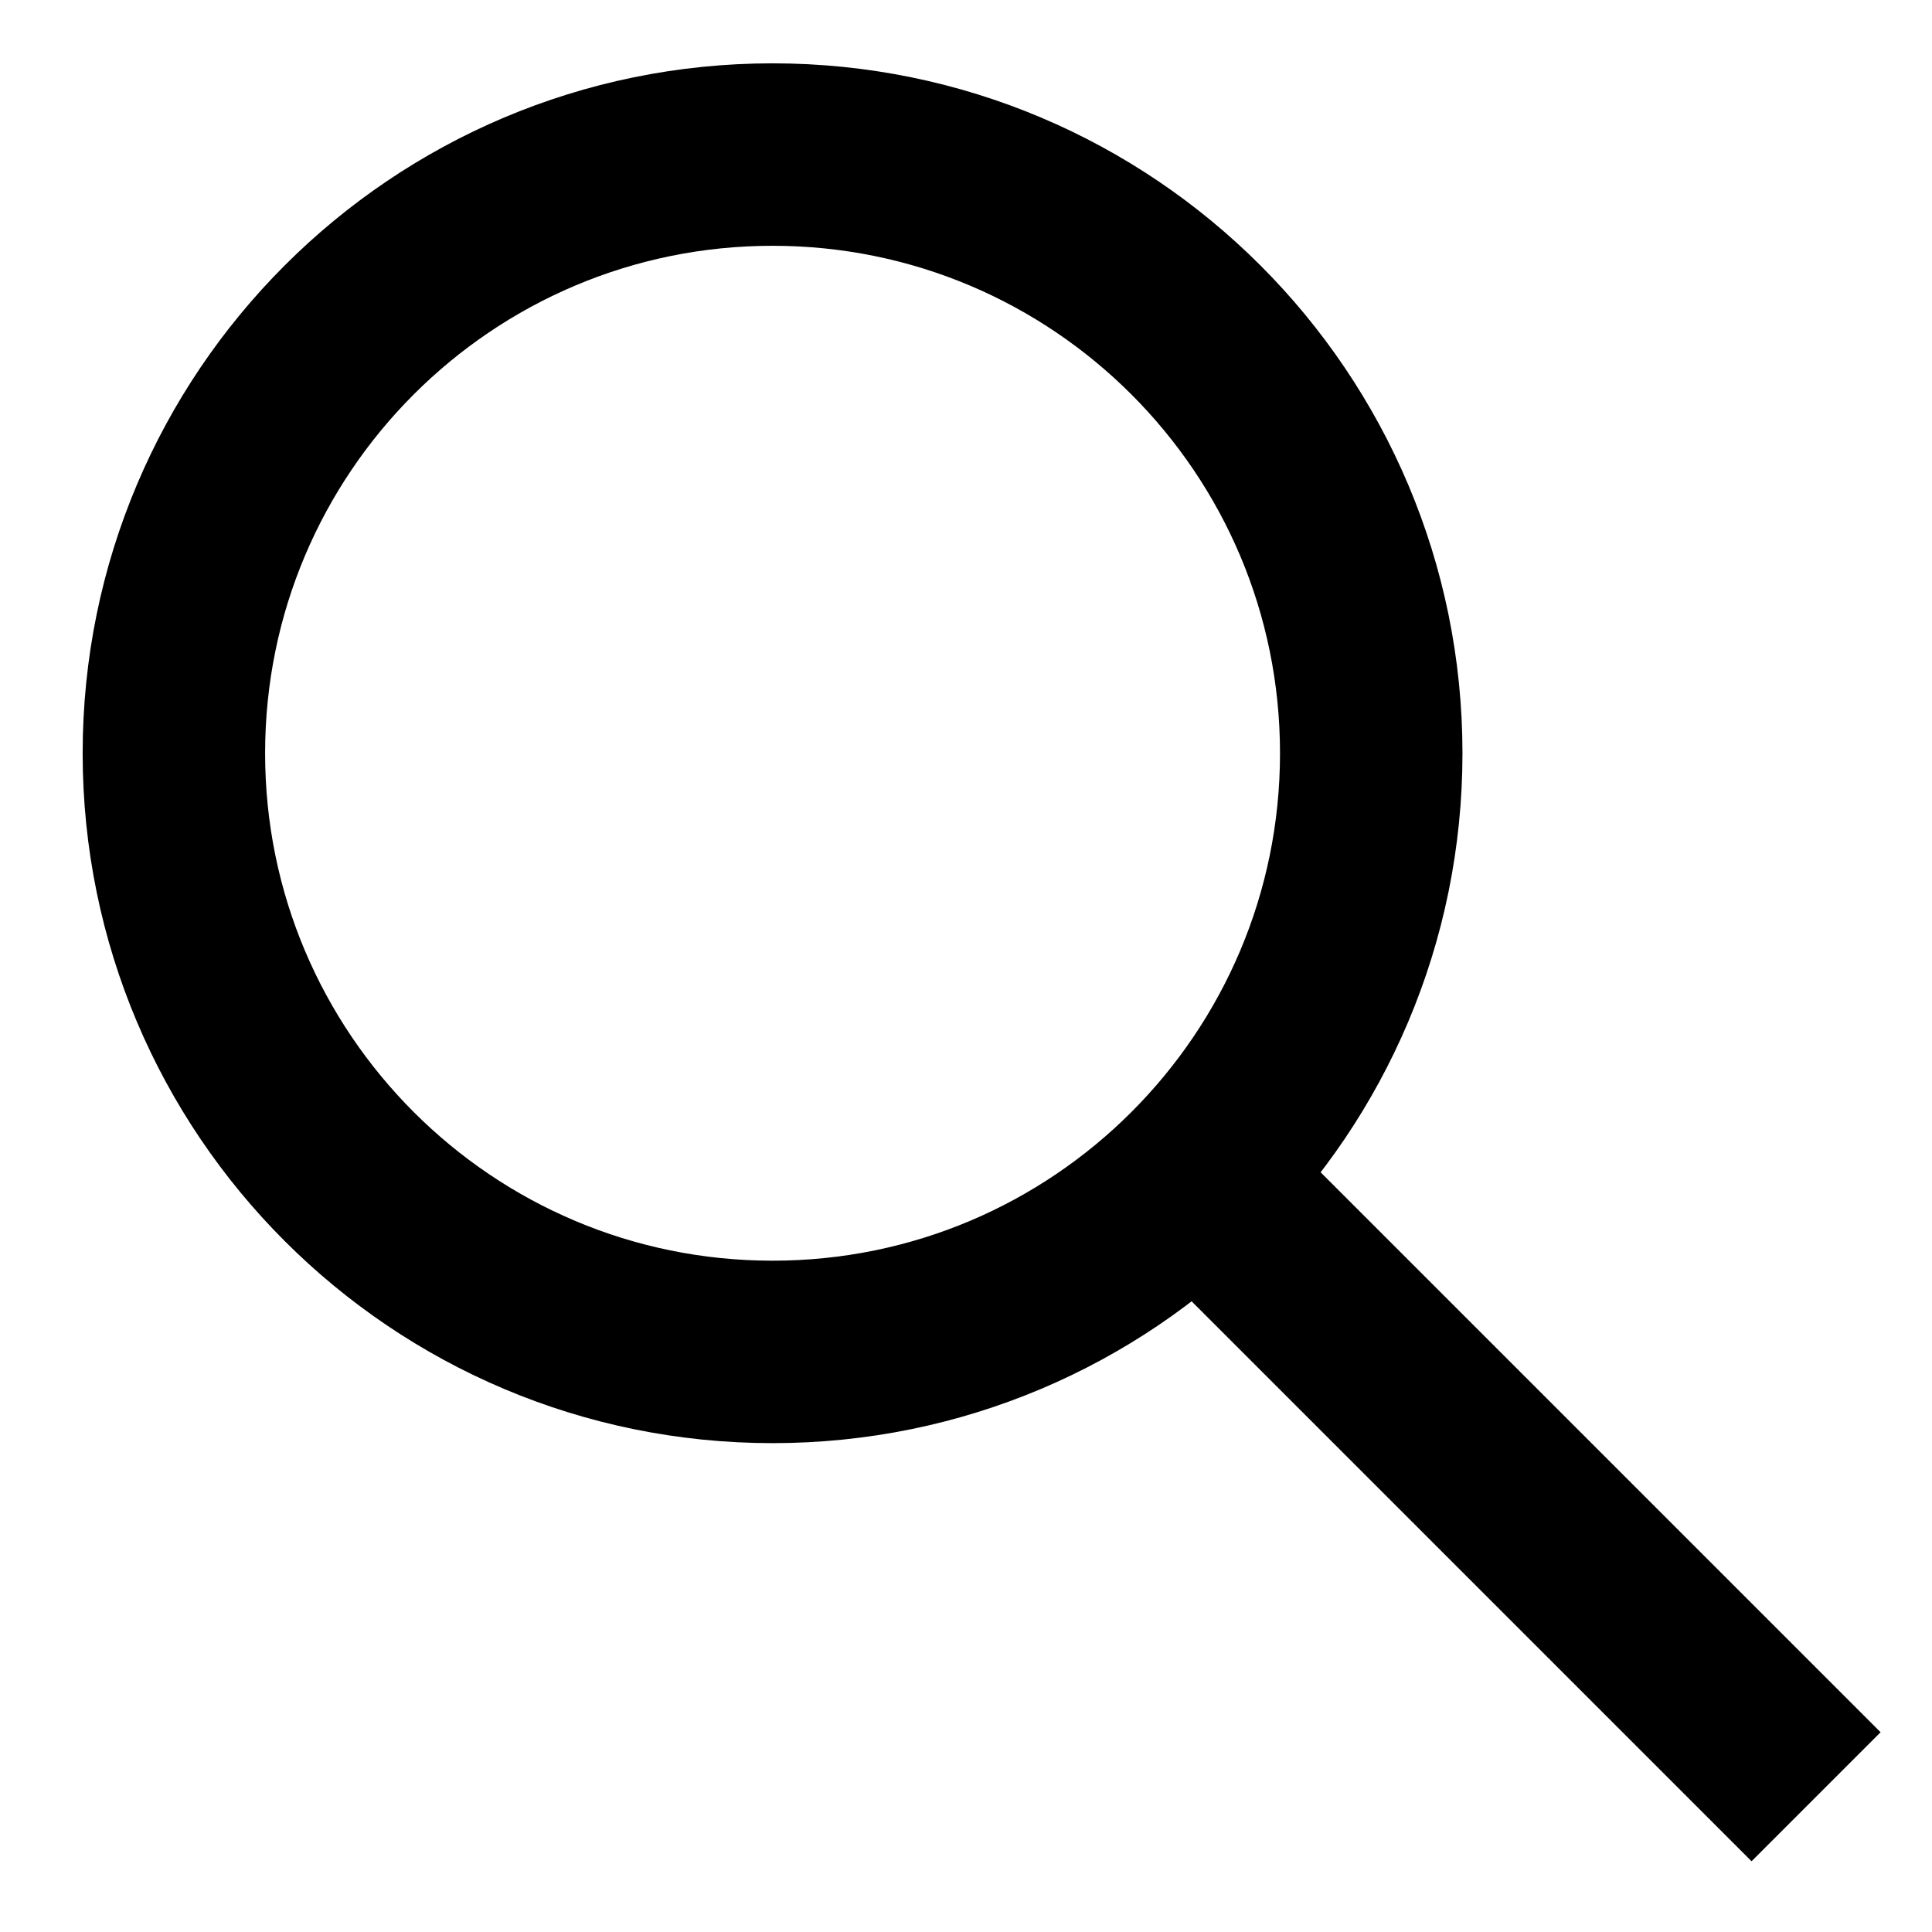
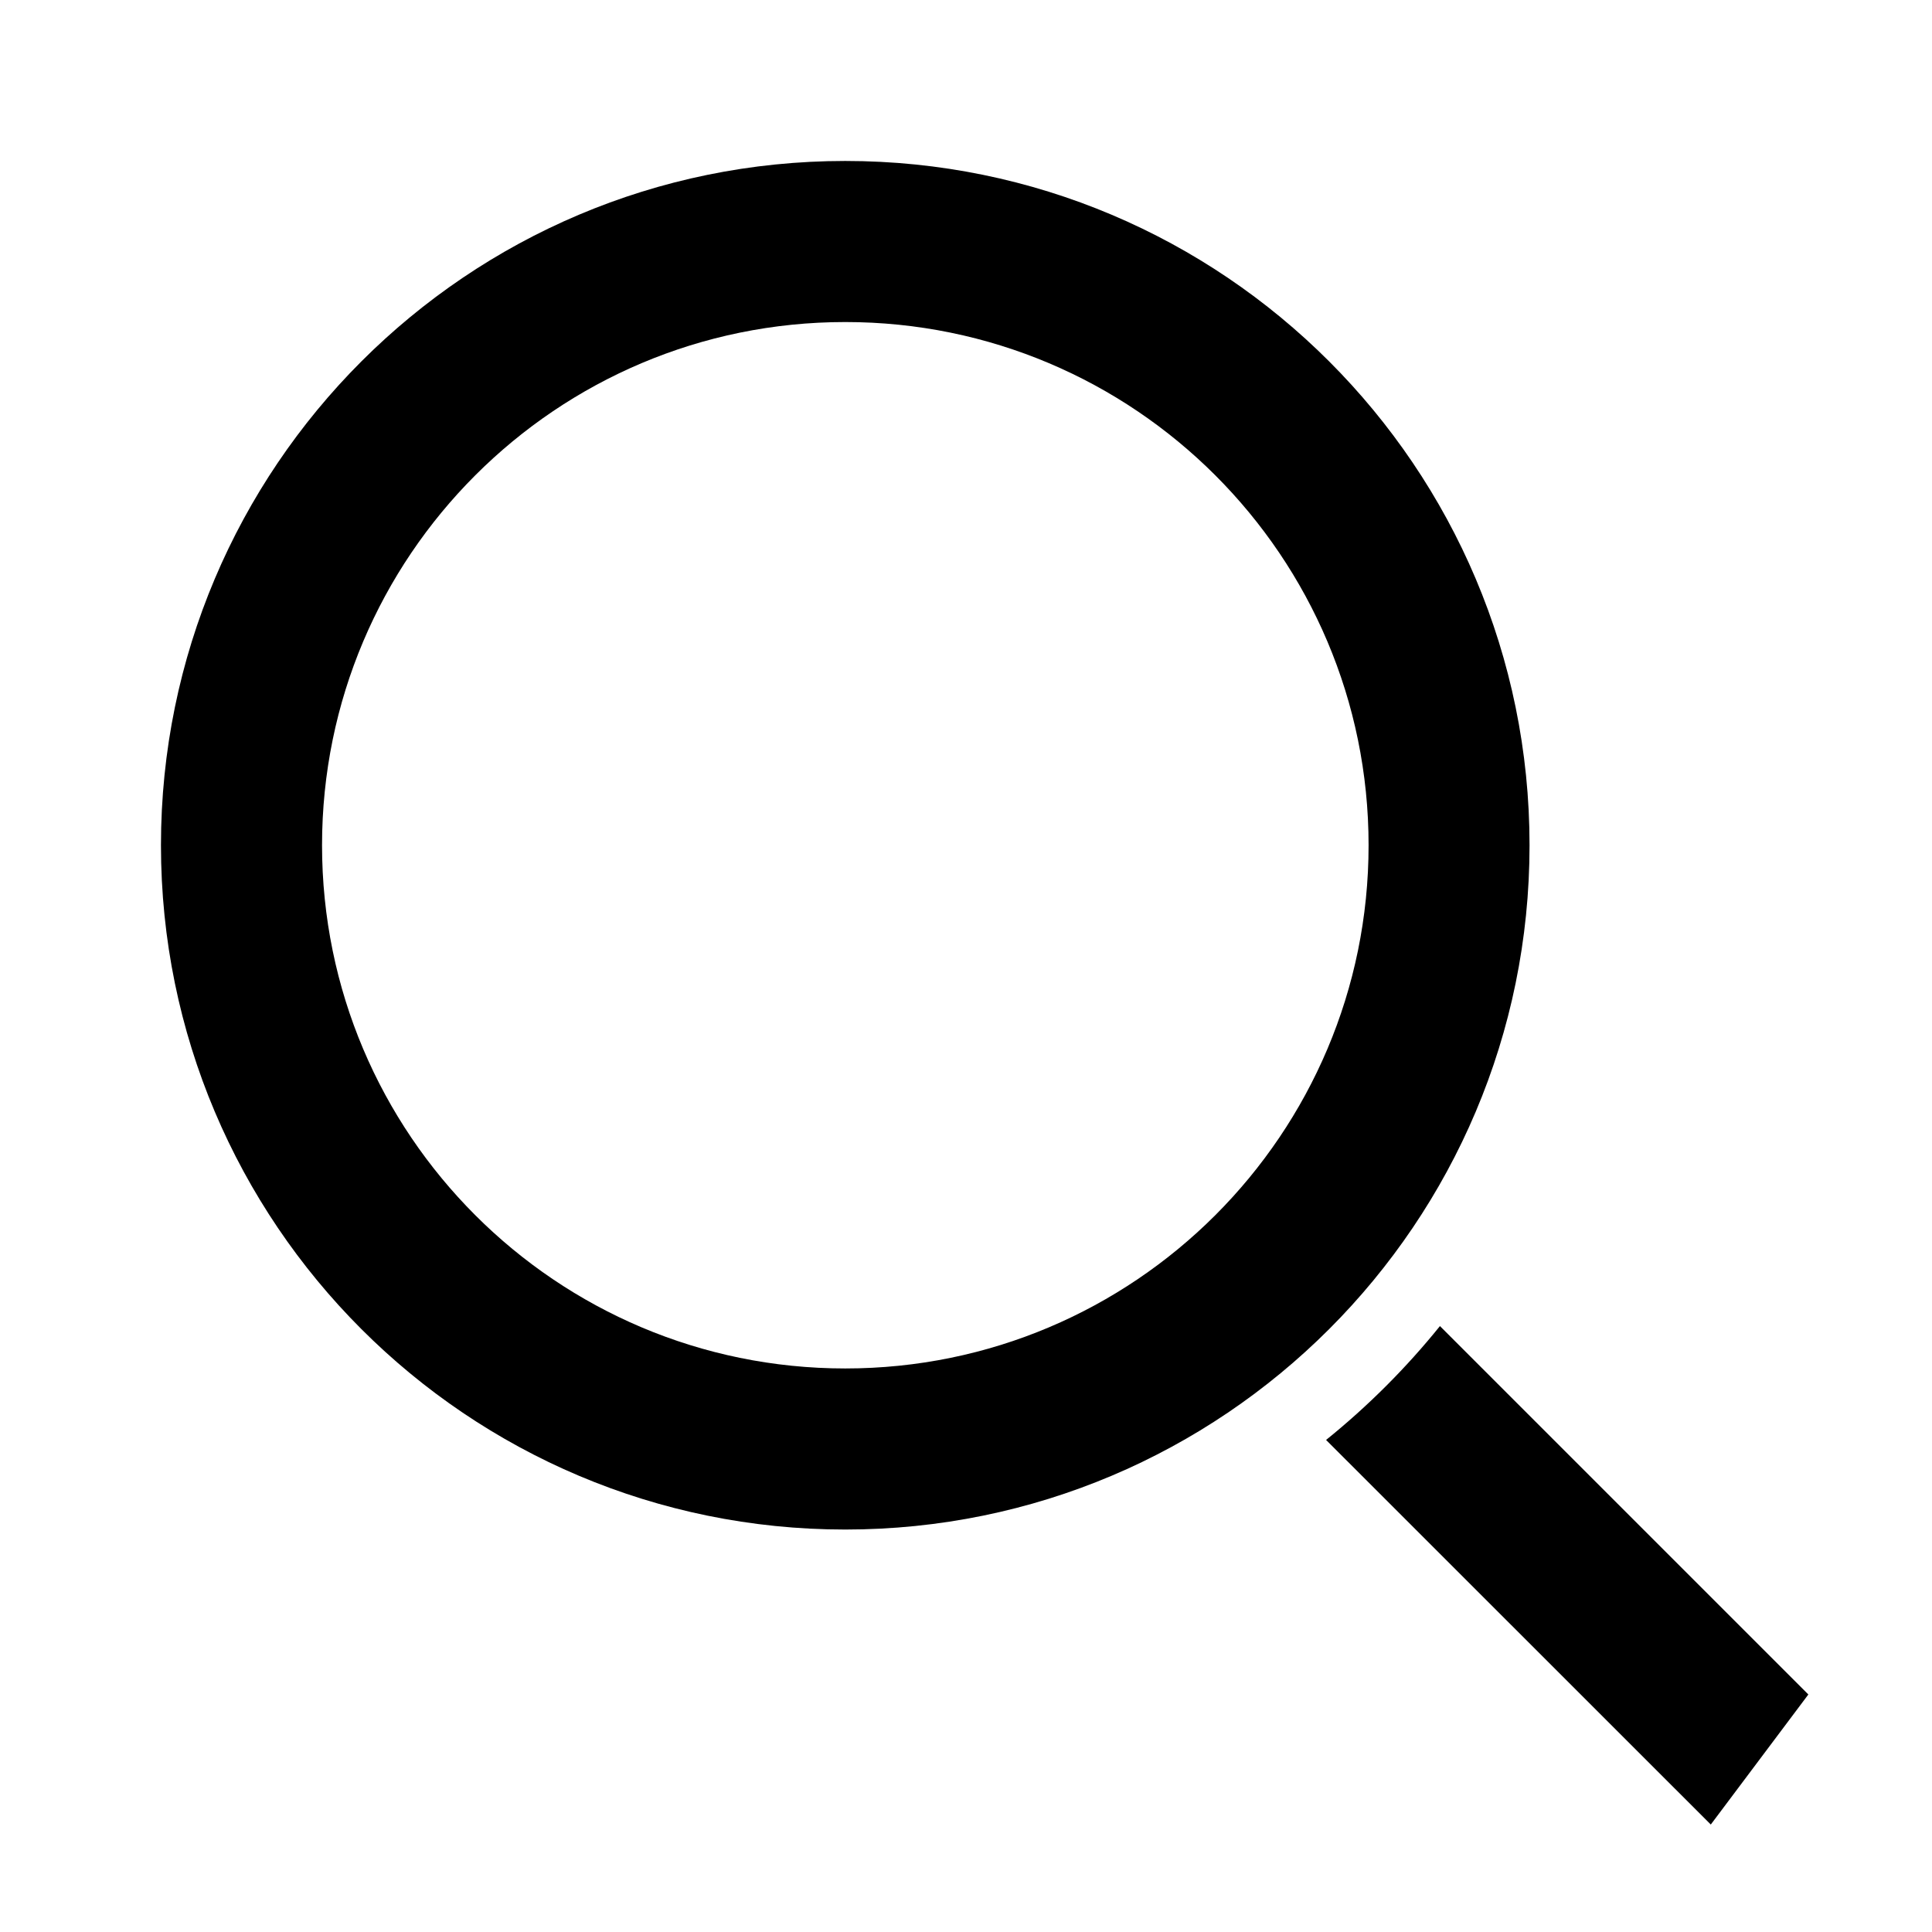
- <svg xmlns="http://www.w3.org/2000/svg" width="100px" height="100px" viewBox="0 0 100 100" version="1.1">
-   <defs />
-   <g id="Page-1" stroke="none" stroke-width="1" fill="none" fill-rule="evenodd">
-     <g id="search" stroke="currentColor" stroke-width="9.444" fill-rule="nonzero">
-       <path d="M39.988,69.975 C22.874,69.975 9,56.102 9,38.988 C9,21.874 22.874,8 39.988,8 C57.102,8 70.975,21.874 70.975,38.988 C70.975,56.102 57.102,69.975 39.988,69.975 Z M62.524,61.524 L75.256,74.256 L94,93 L62.524,61.524 Z" id="Combined-Shape" />
-     </g>
-   </g>
+ <svg xmlns="http://www.w3.org/2000/svg" width="16" height="16" viewBox="0 0 16 16" fill="none">
+   <path fill-rule="evenodd" clip-rule="evenodd" d="M11.334 7C11.334 9.393 9.393 11.333 7 11.333C4.607 11.333 2.667 9.393 2.667 7C2.667 4.607 4.607 2.667 7 2.667C9.393 2.667 11.334 4.607 11.334 7ZM12.667 7C12.667 10.13 10.13 12.667 7 12.667C3.871 12.667 1.333 10.13 1.333 7C1.333 3.87 3.871 1.333 7 1.333C10.13 1.333 12.667 3.87 12.667 7ZM10.982 11.925L14.168 15.11L14.976 14.033L11.925 10.982C11.645 11.329 11.329 11.645 10.982 11.925Z" fill="currentColor" />
</svg>
